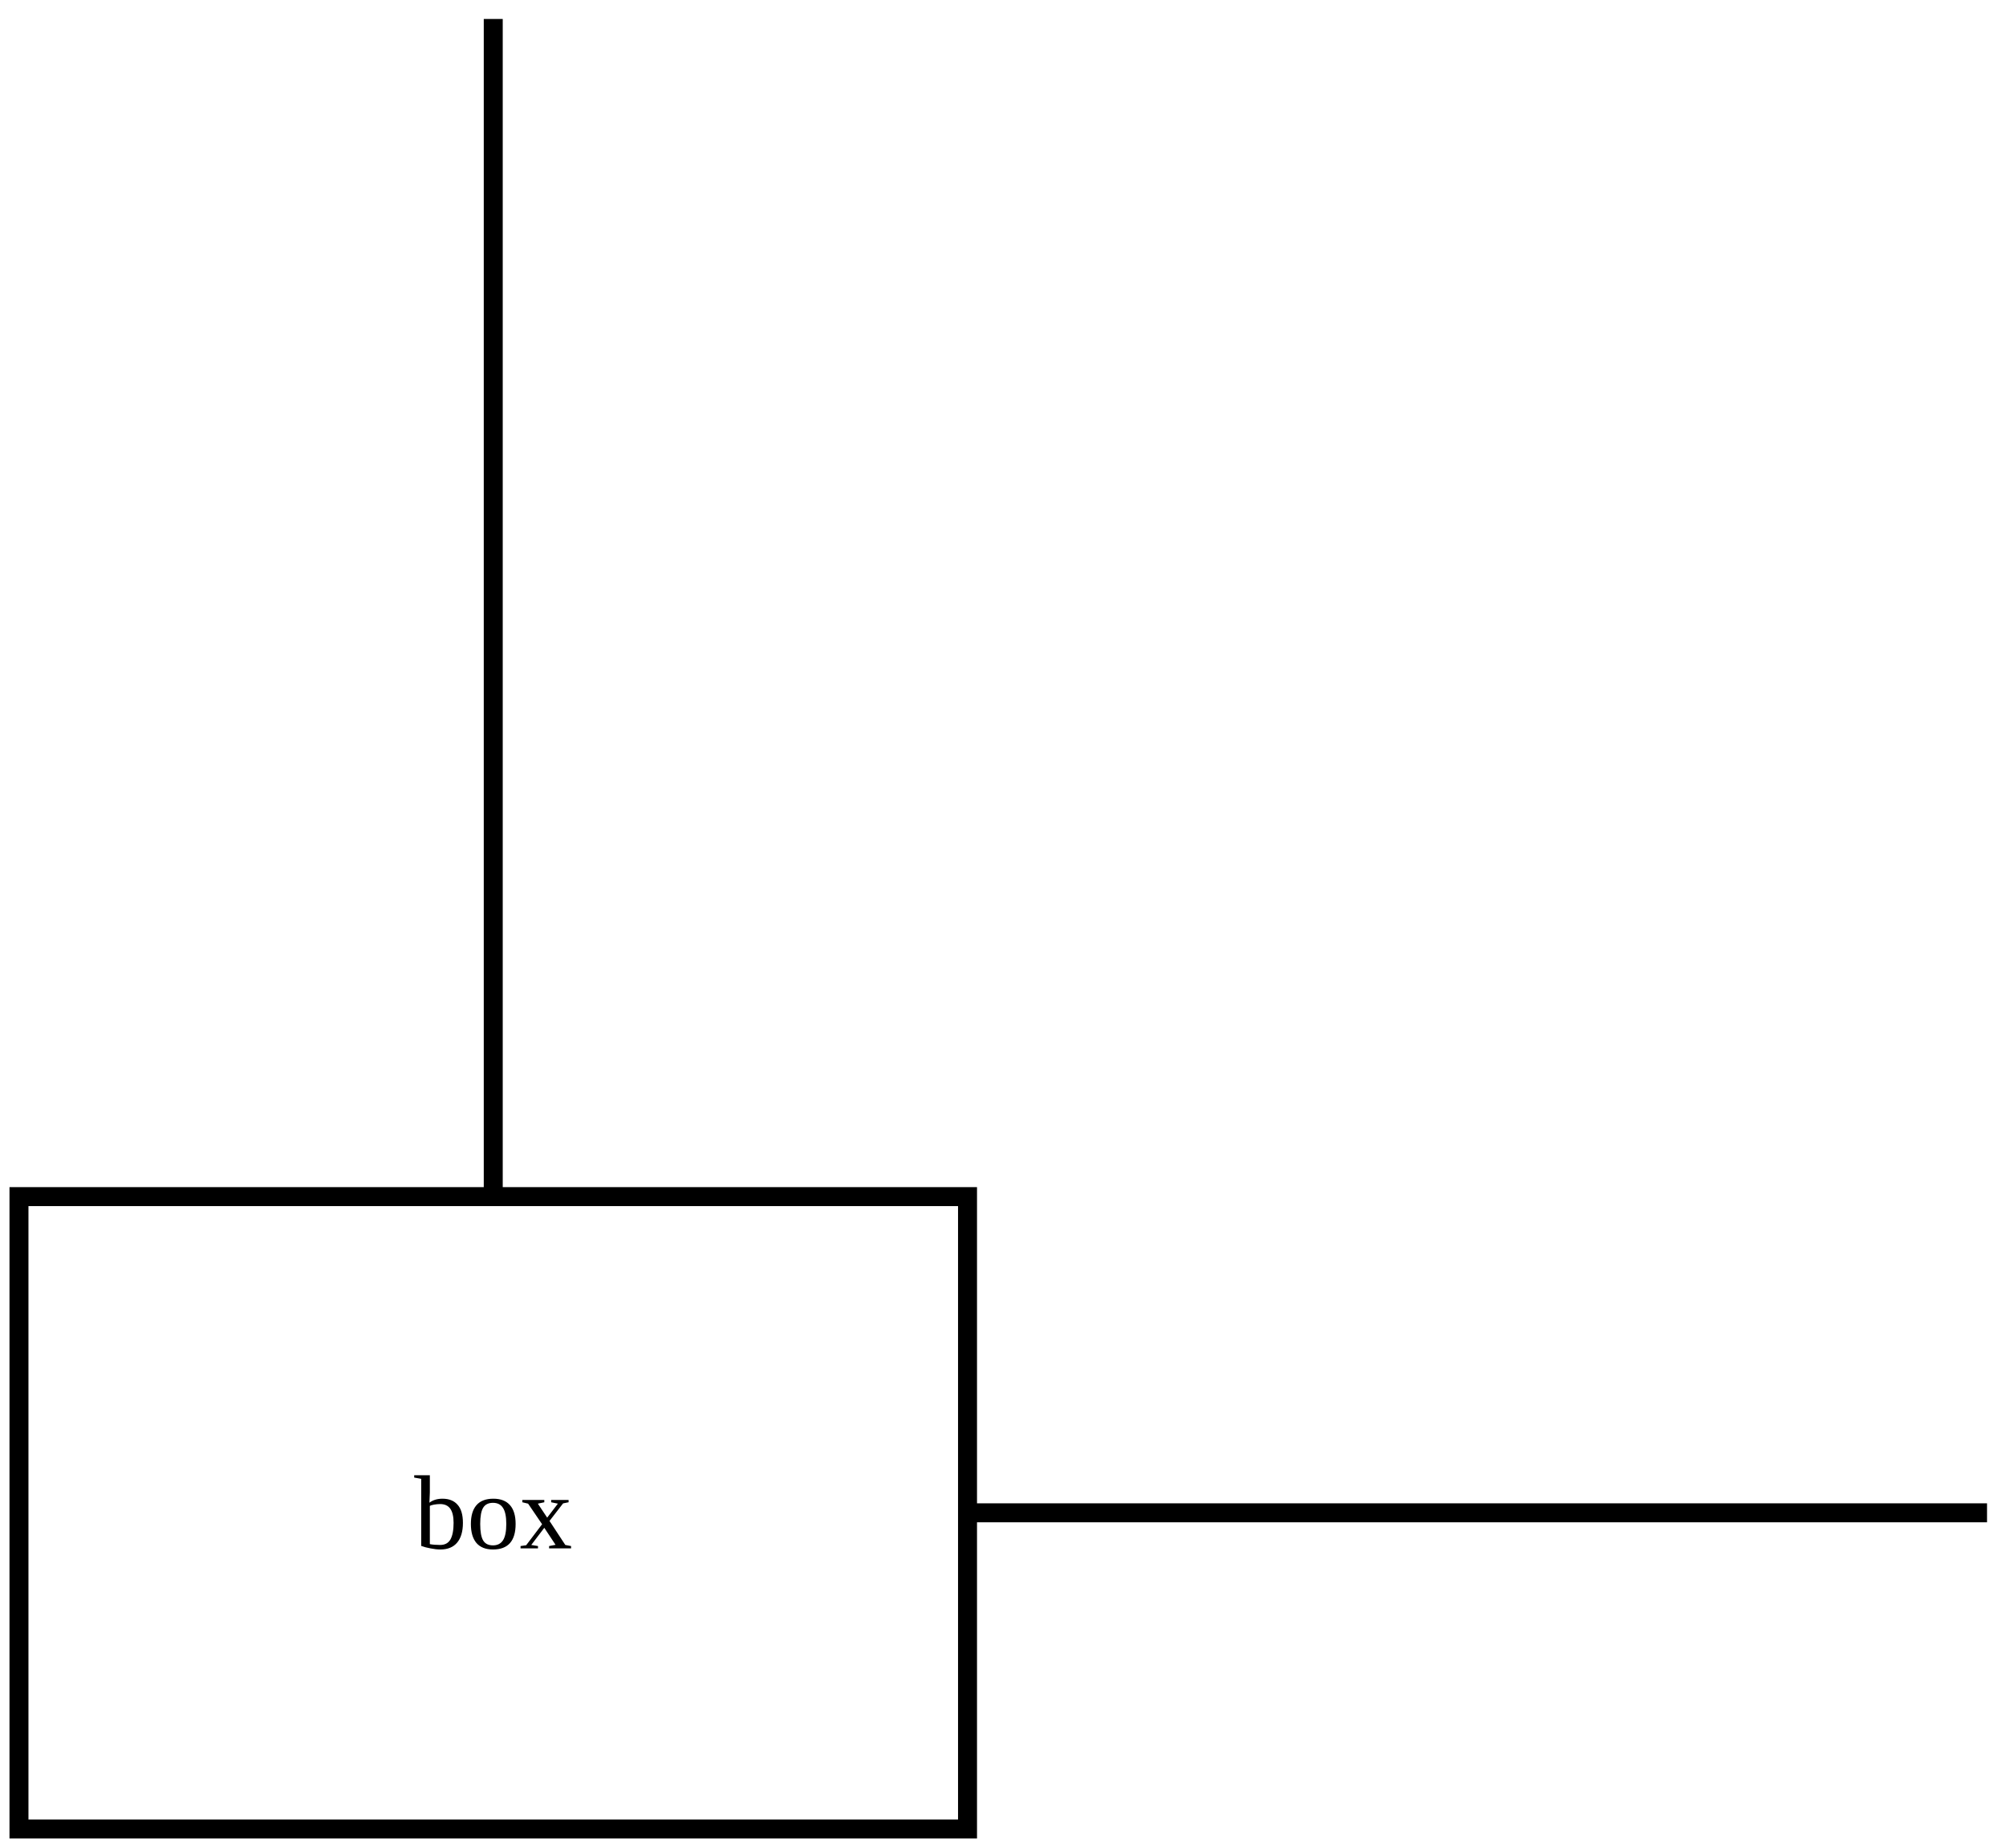
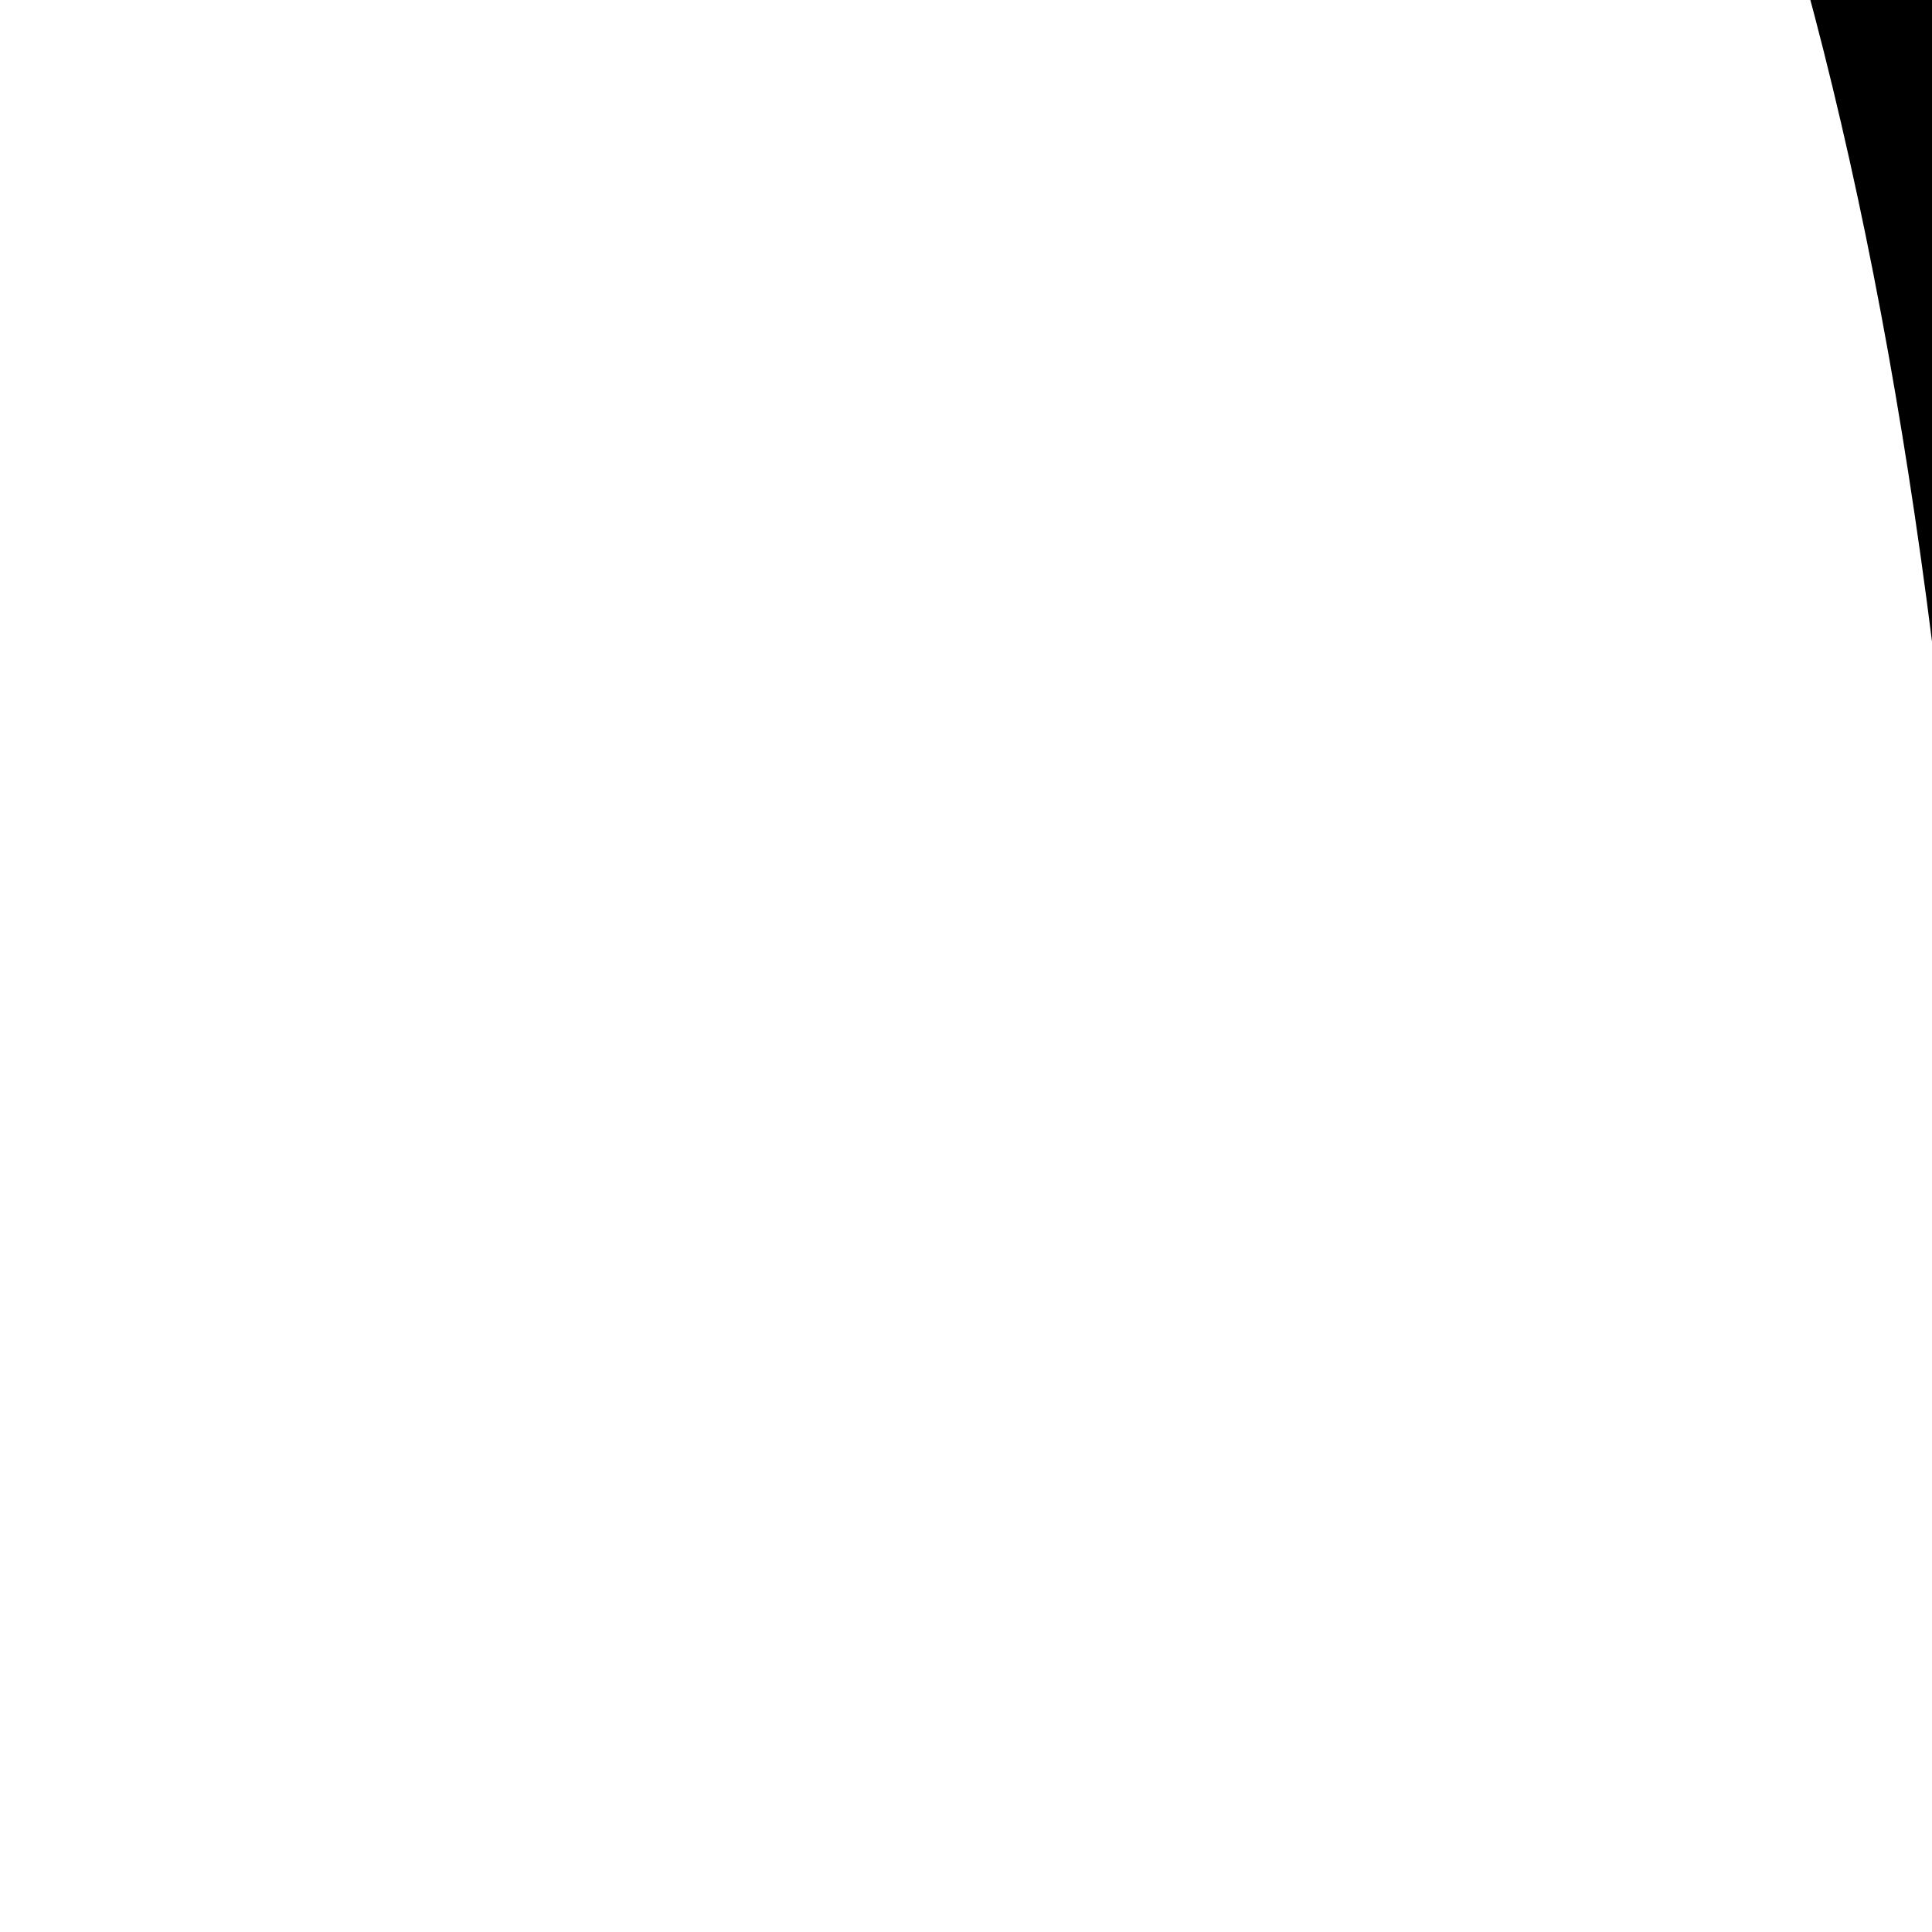
- <svg xmlns="http://www.w3.org/2000/svg" viewBox="0 0 228.399 210.399">
-   <path d="M2.16,208.239L110.16,208.239L110.16,136.239L2.16,136.239Z" style="fill: none;stroke: rgb(0,0,0);stroke-width: 2.16;" />
-   <text x="56.16" y="172.239" fill="rgb(0,0,0)" style="" text-anchor="middle" dominant-baseline="central">box</text>
-   <path d="M56.16,136.239L56.16,2.16" style="fill: none;stroke: rgb(0,0,0);stroke-width: 2.16;" />
-   <path d="M110.16,172.239L226.239,172.239" style="fill: none;stroke: rgb(0,0,0);stroke-width: 2.16;" />
+ <svg xmlns="http://www.w3.org/2000/svg" viewBox="0 0 1.44 1.44">
+   <path d="M-inf,-infL-inf,-infL-inf,-infL-inf,-infZ" style="fill: none;stroke: rgb(0,0,0);stroke-width: 2.16;" />
+   <text x="-inf" y="-inf" fill="rgb(0,0,0)" style="" text-anchor="middle" dominant-baseline="central">box</text>
+   <path d="M-inf,-infL-inf,-inf" style="fill: none;stroke: rgb(0,0,0);stroke-width: 2.16;" />
+   <path d="M-inf,-infL-inf,-inf" style="fill: none;stroke: rgb(0,0,0);stroke-width: 2.16;" />
</svg>
